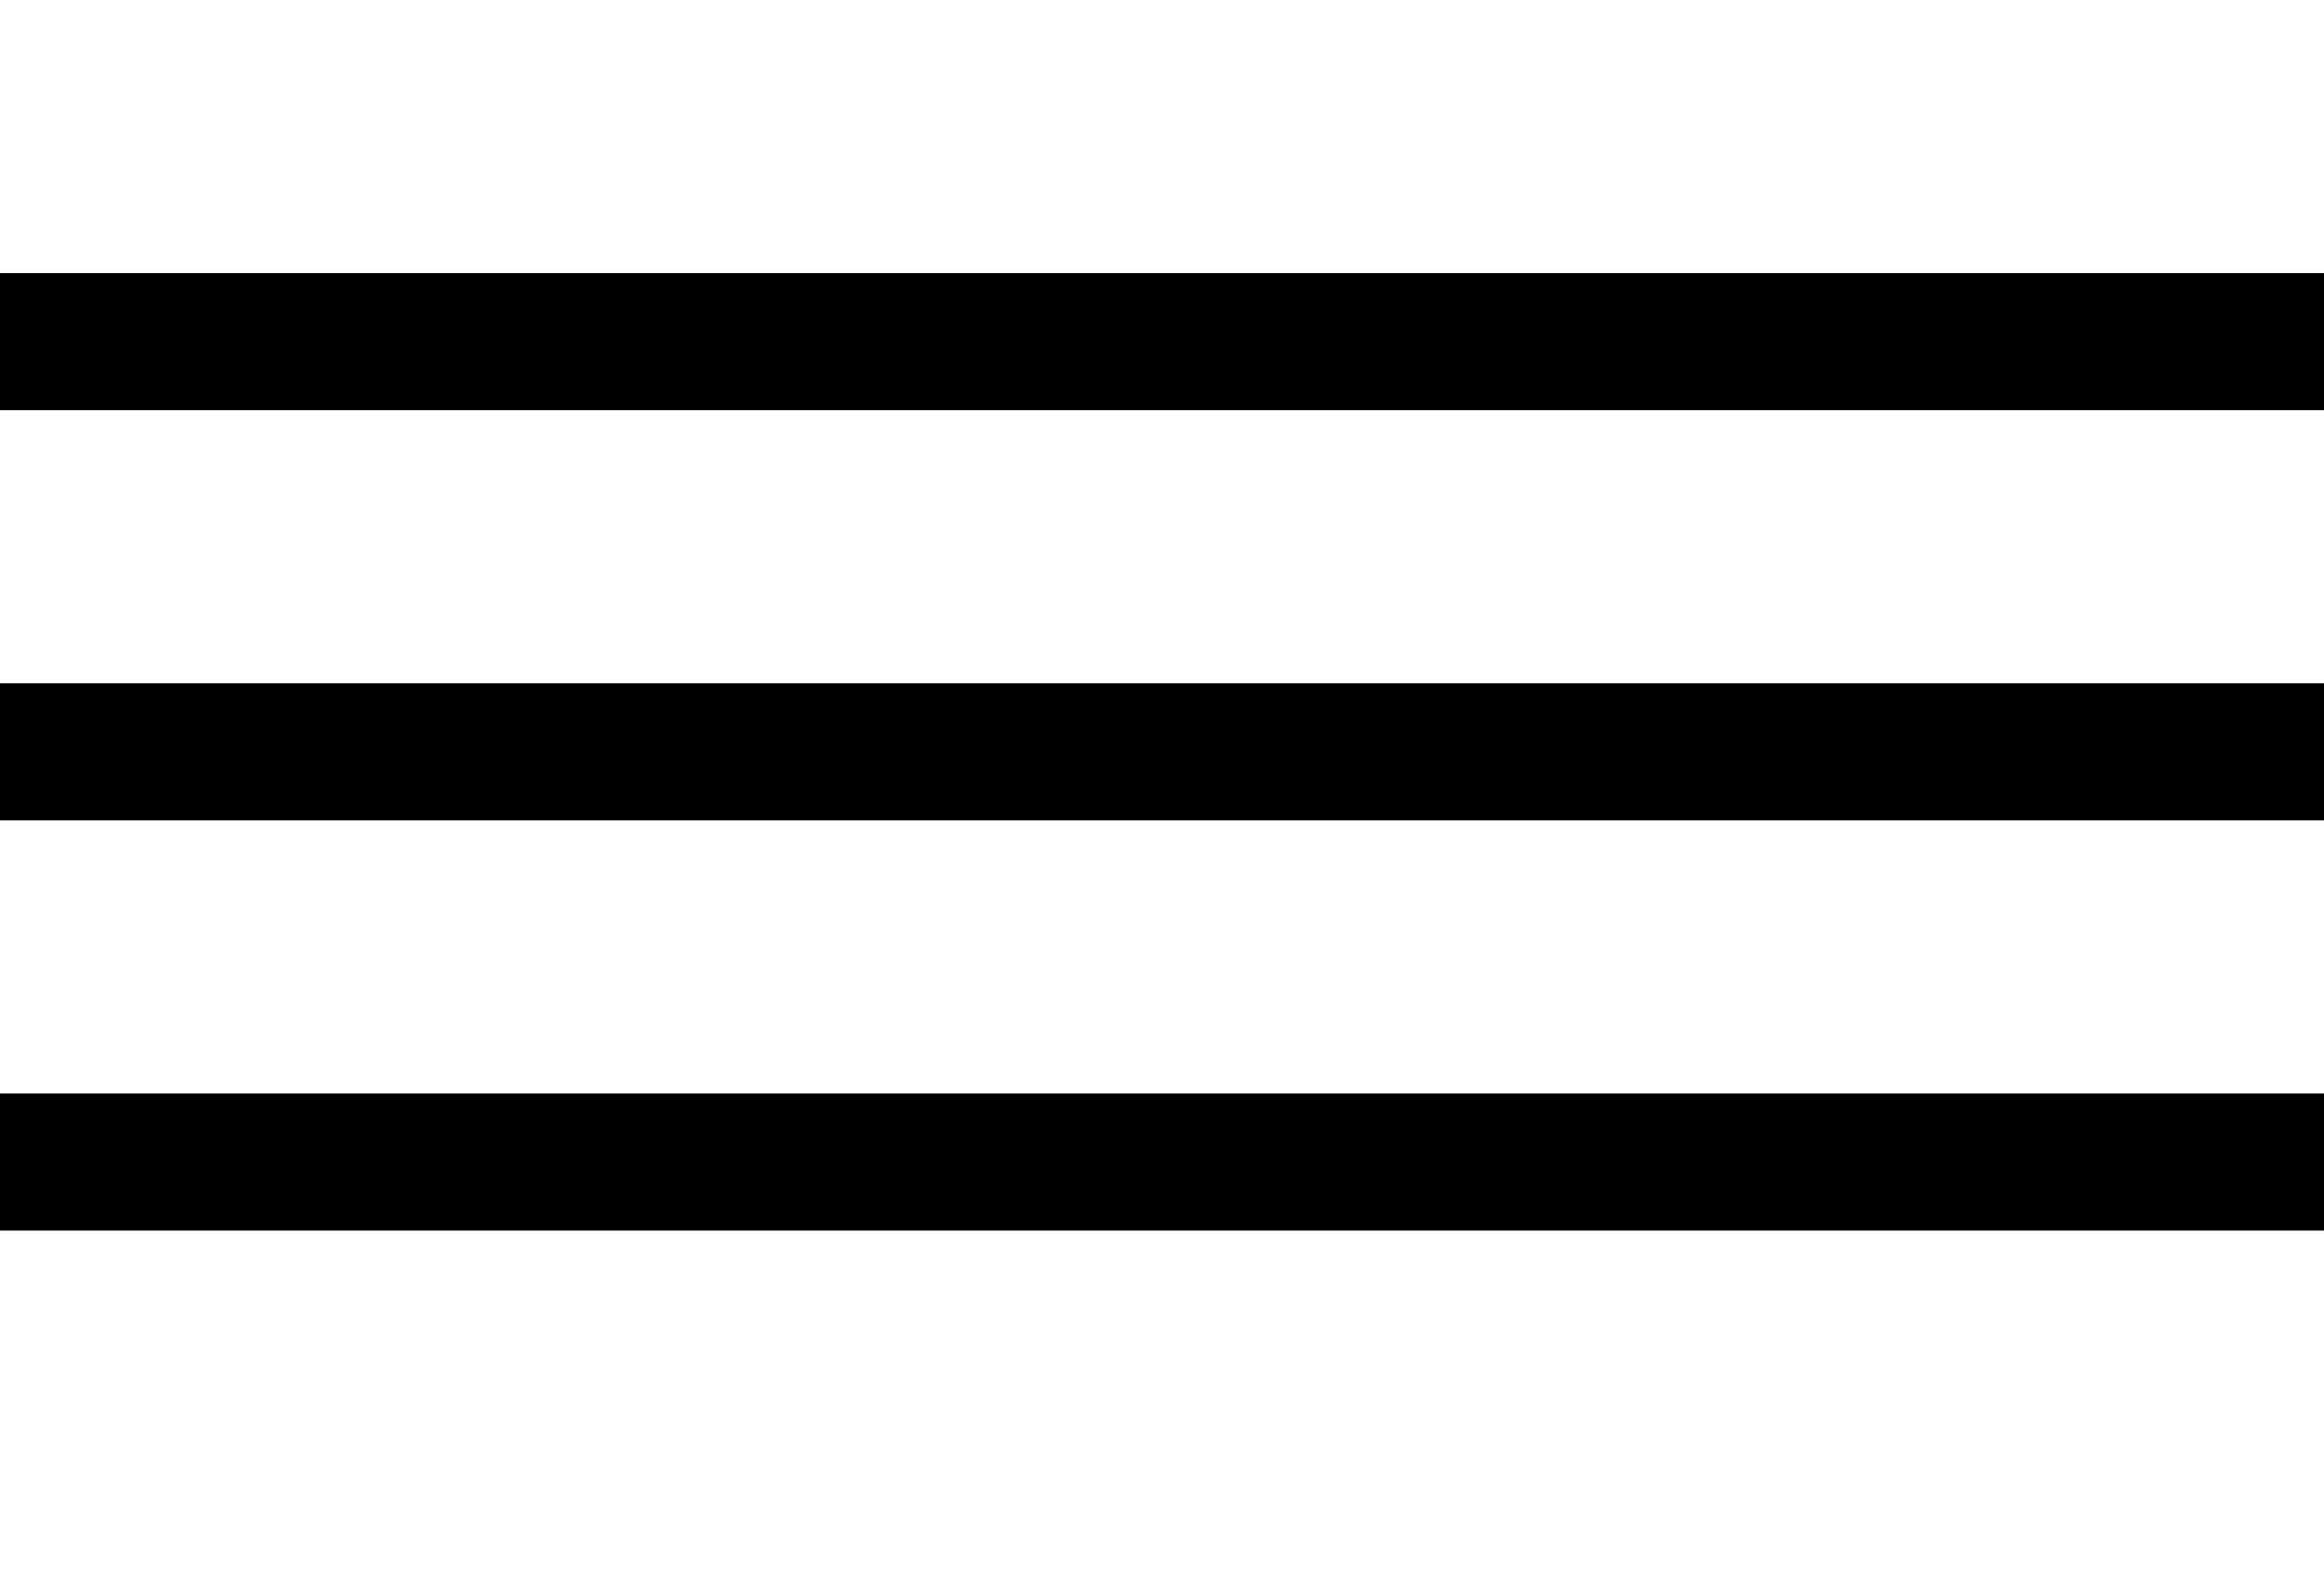
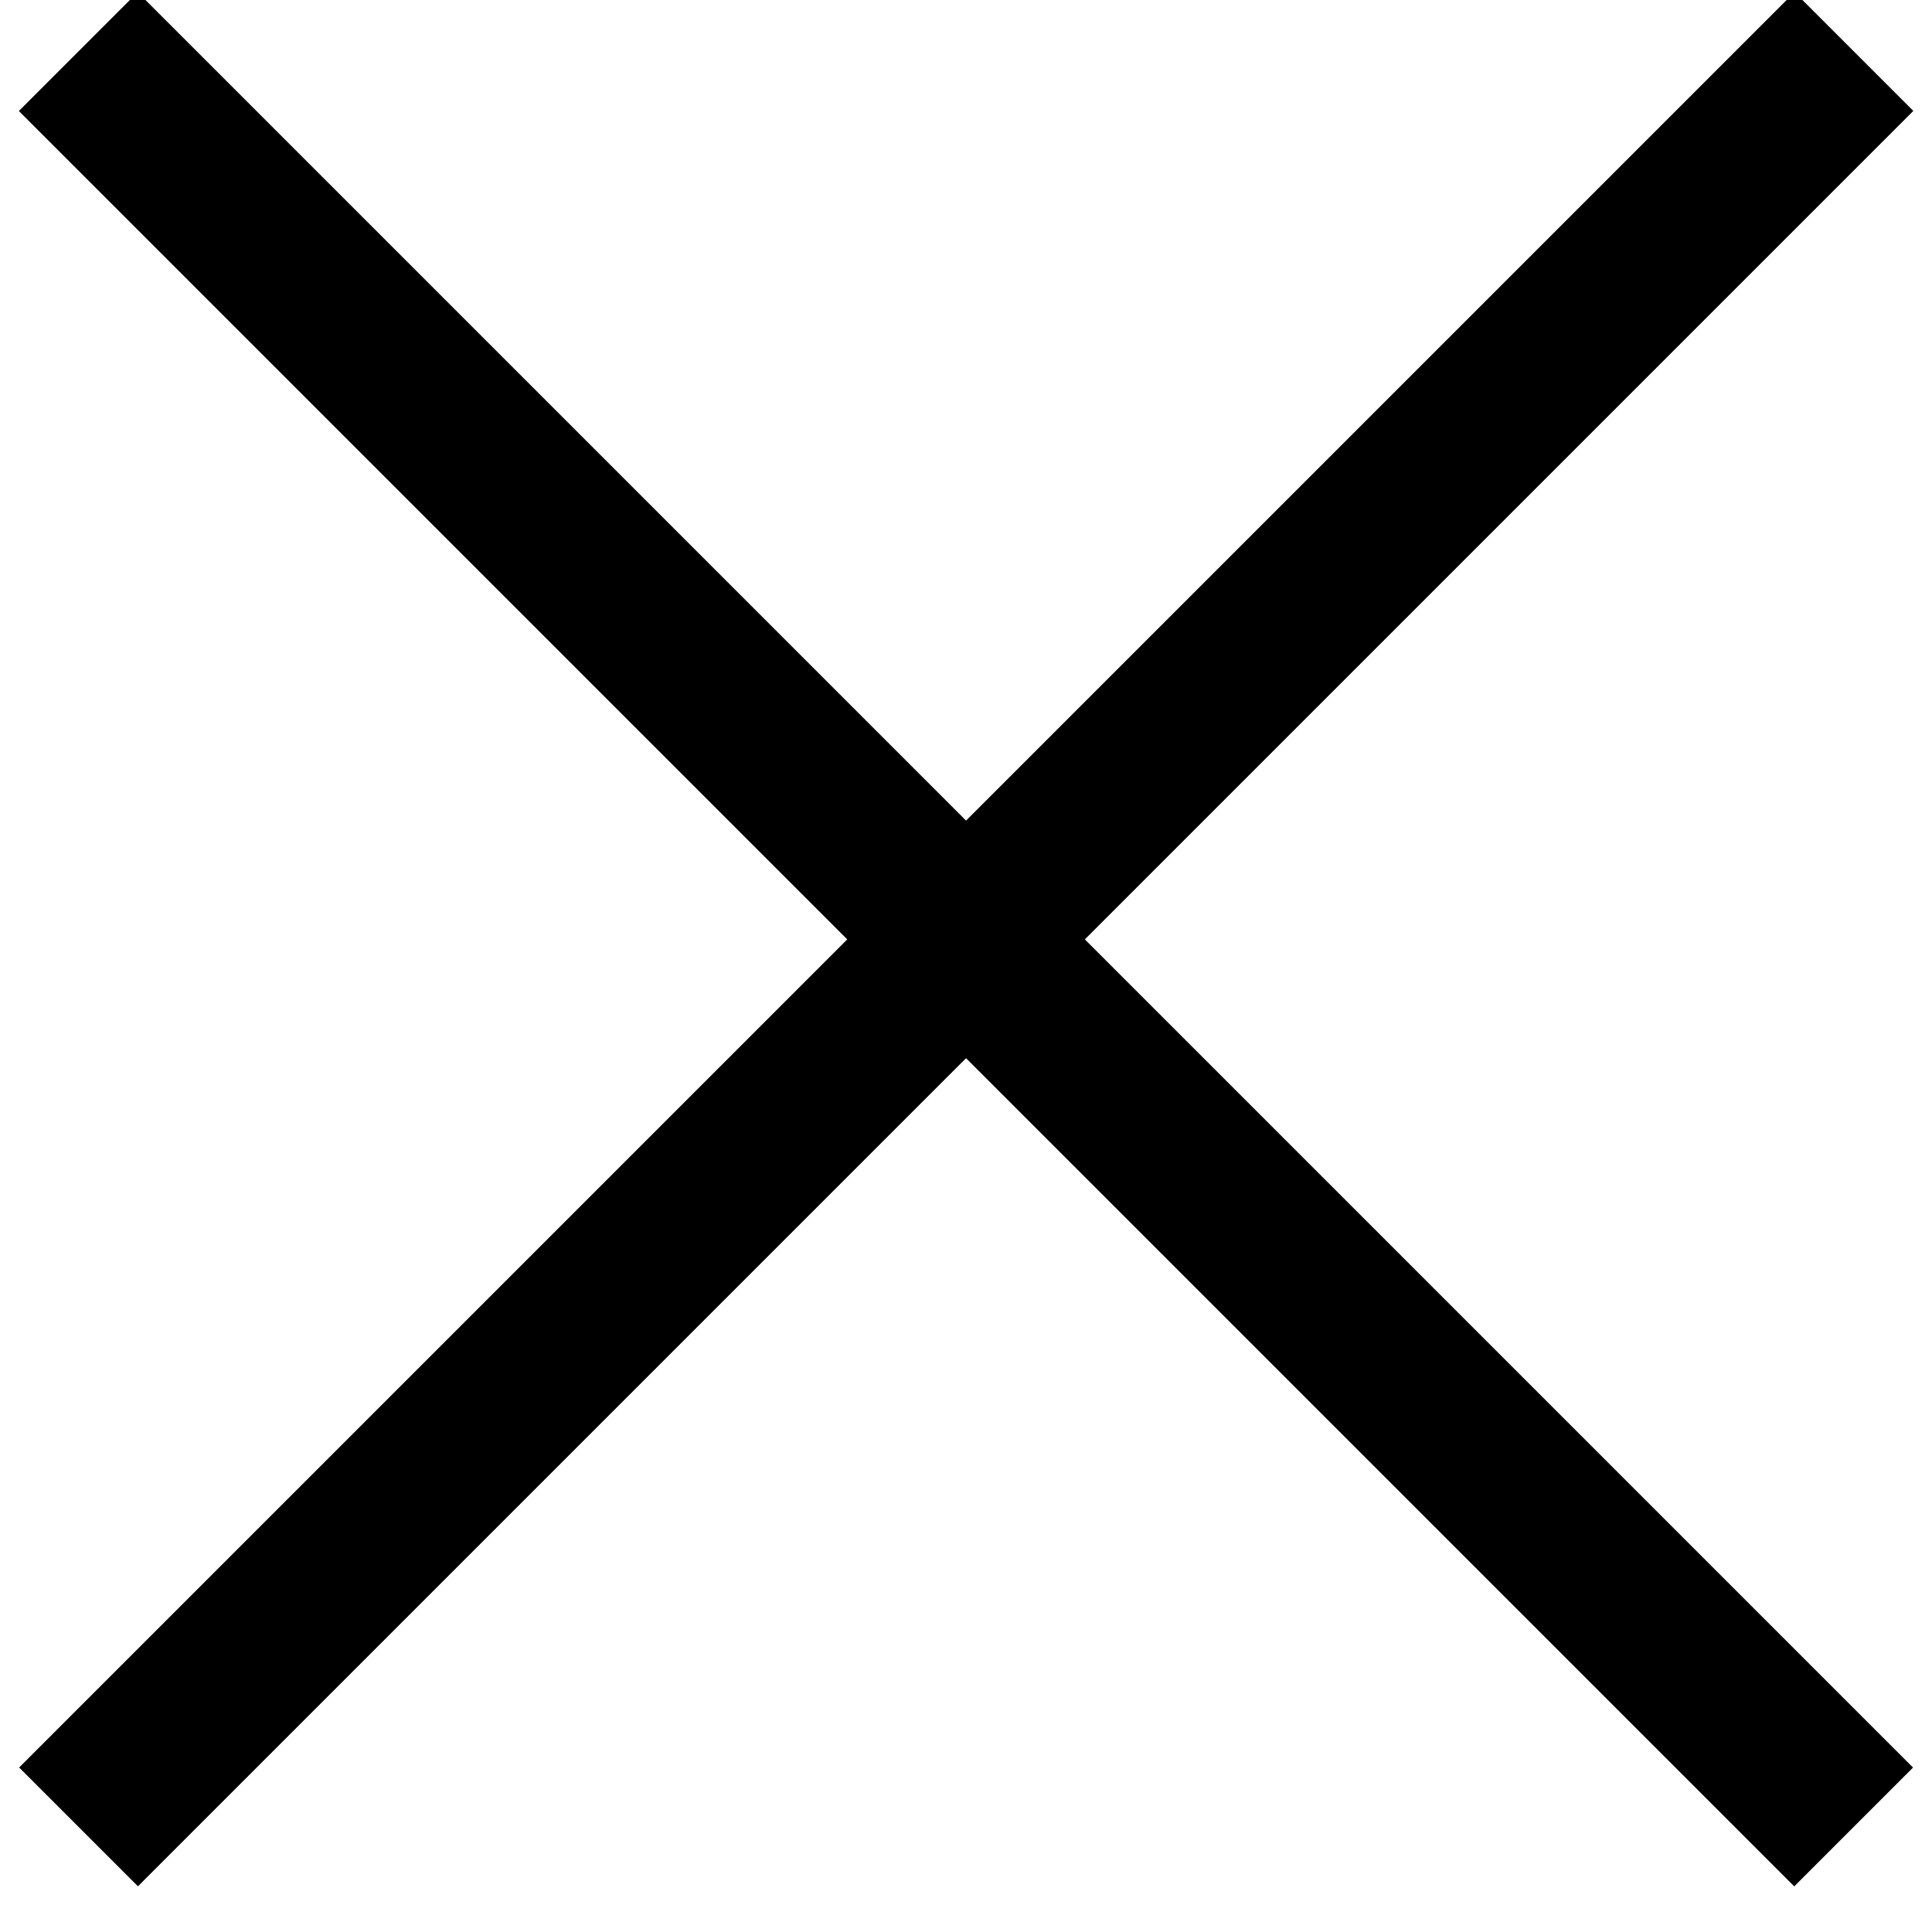
- <svg xmlns="http://www.w3.org/2000/svg" width="34" height="23" viewBox="0 0 34 23" fill="none">
-   <rect y="4" width="34" height="2" fill="black" />
-   <rect y="10" width="34" height="2" fill="black" />
-   <rect y="16" width="34" height="2" fill="black" />
+ <svg xmlns="http://www.w3.org/2000/svg" width="23" height="23" viewBox="0 0 23 23" fill="none">
+   <rect x="1.639" y="-0.093" width="29.89" height="2" transform="rotate(45 1.63867 -0.0933228)" fill="black" />
+   <rect x="0.228" y="21.042" width="29.89" height="2" transform="rotate(-45 0.227539 21.0418)" fill="black" />
</svg>
